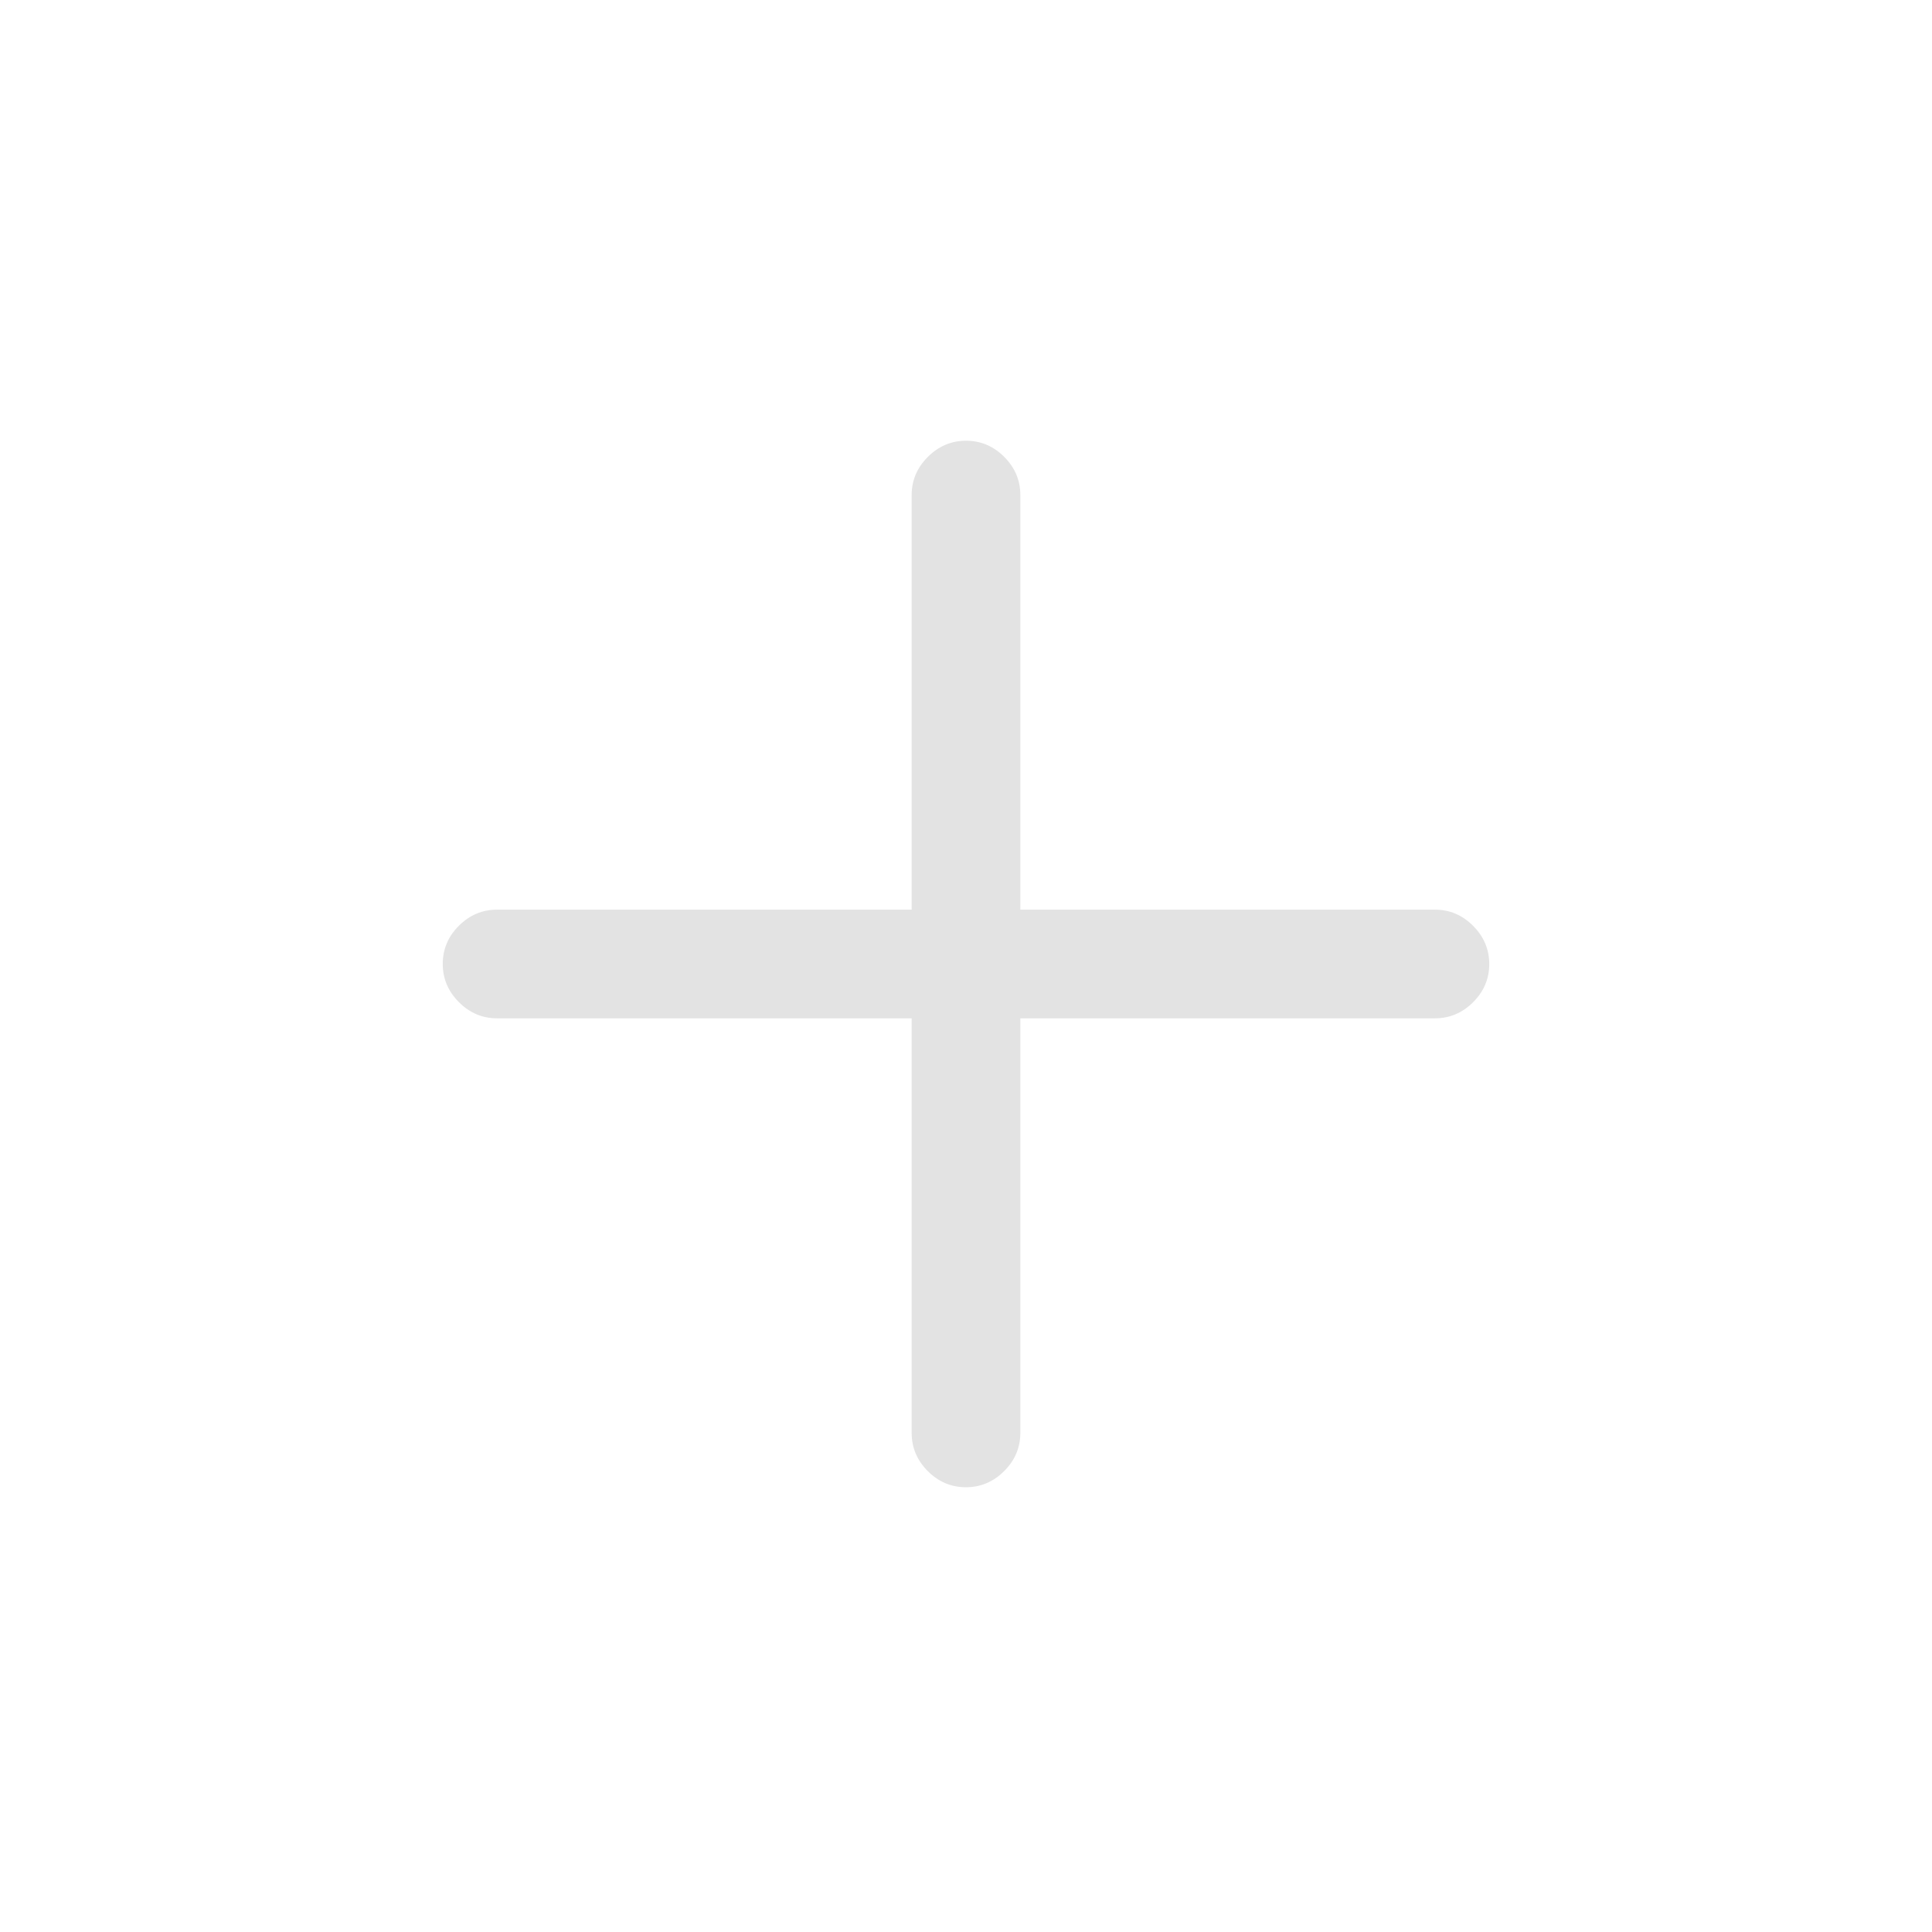
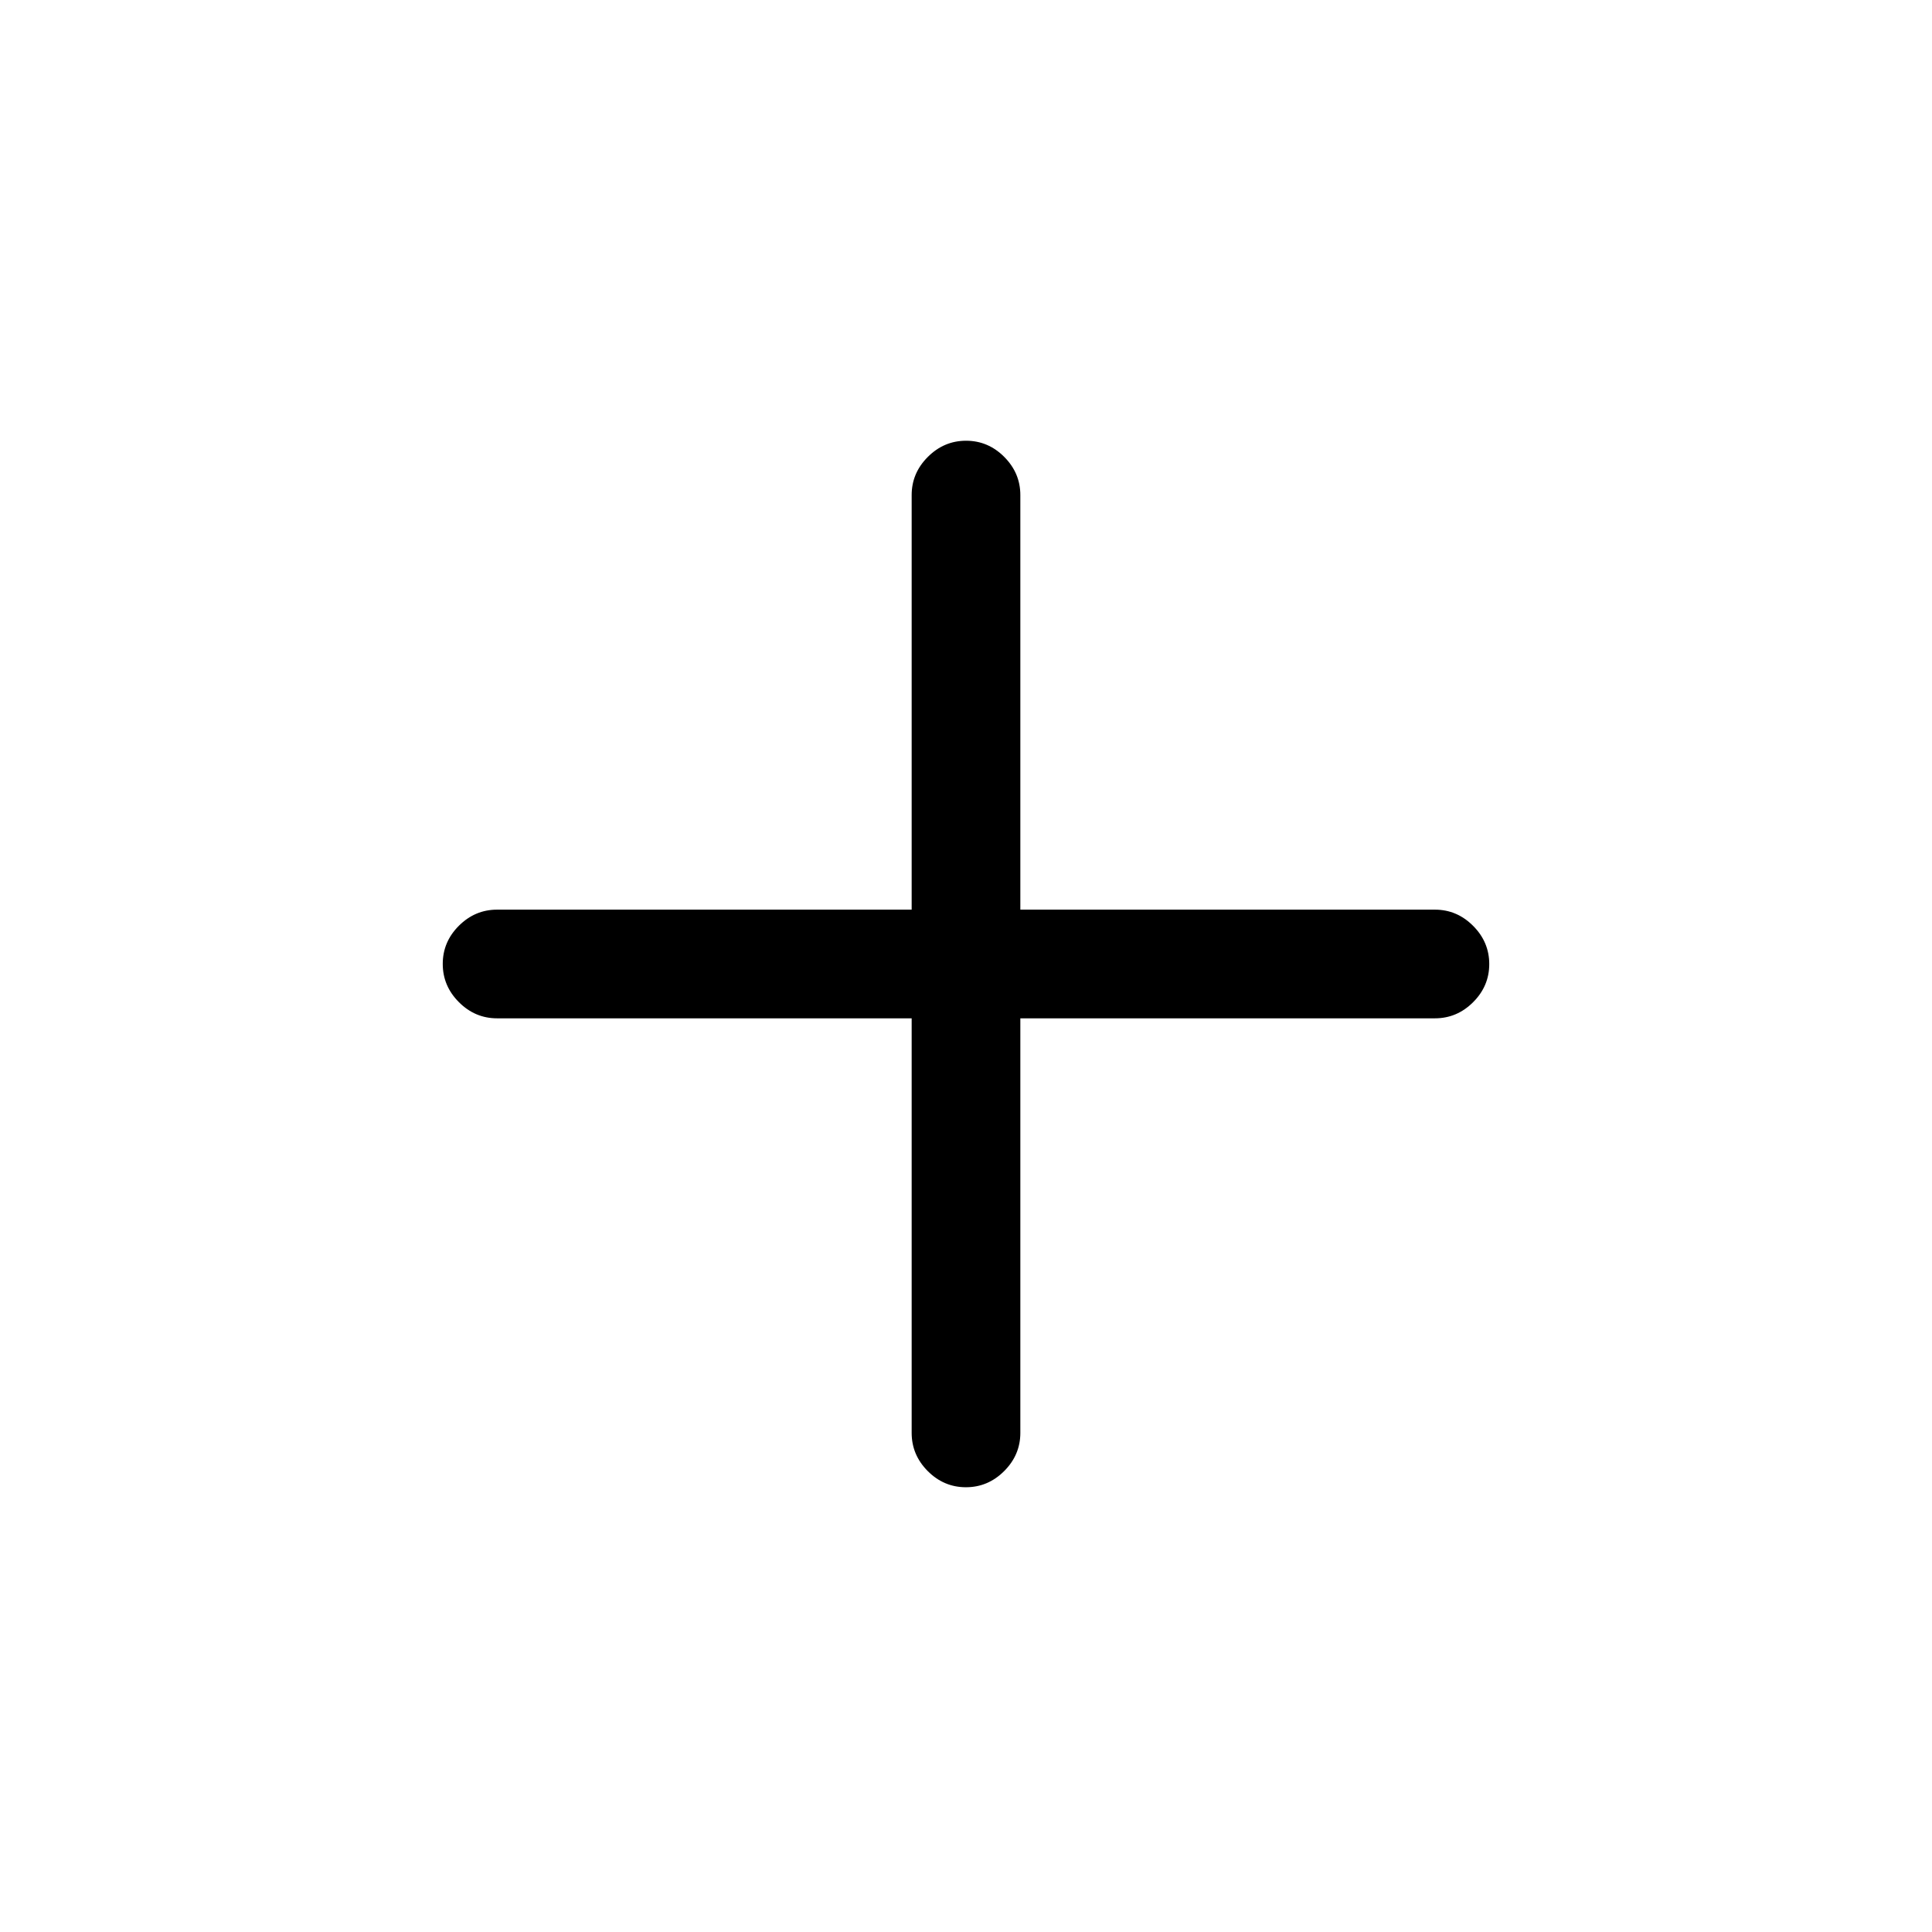
- <svg xmlns="http://www.w3.org/2000/svg" height="24px" viewBox="0 -960 960 960" width="24px" fill="#e3e3e3">
+ <svg xmlns="http://www.w3.org/2000/svg" height="24px" viewBox="0 -960 960 960" width="24px" fill="currentColor">
  <path d="M453-454H247q-10.95 0-18.98-8.04-8.02-8.03-8.02-19 0-10.96 8.02-18.96 8.03-8 18.98-8h206v-206q0-10.95 8.04-18.97 8.03-8.03 19-8.03 10.96 0 18.96 8.03 8 8.02 8 18.97v206h206q10.95 0 18.97 8.04 8.03 8.03 8.03 19 0 10.96-8.03 18.96-8.02 8-18.97 8H507v206q0 10.95-8.04 18.98-8.03 8.02-19 8.02-10.96 0-18.96-8.02-8-8.03-8-18.98v-206Z" />
</svg>
